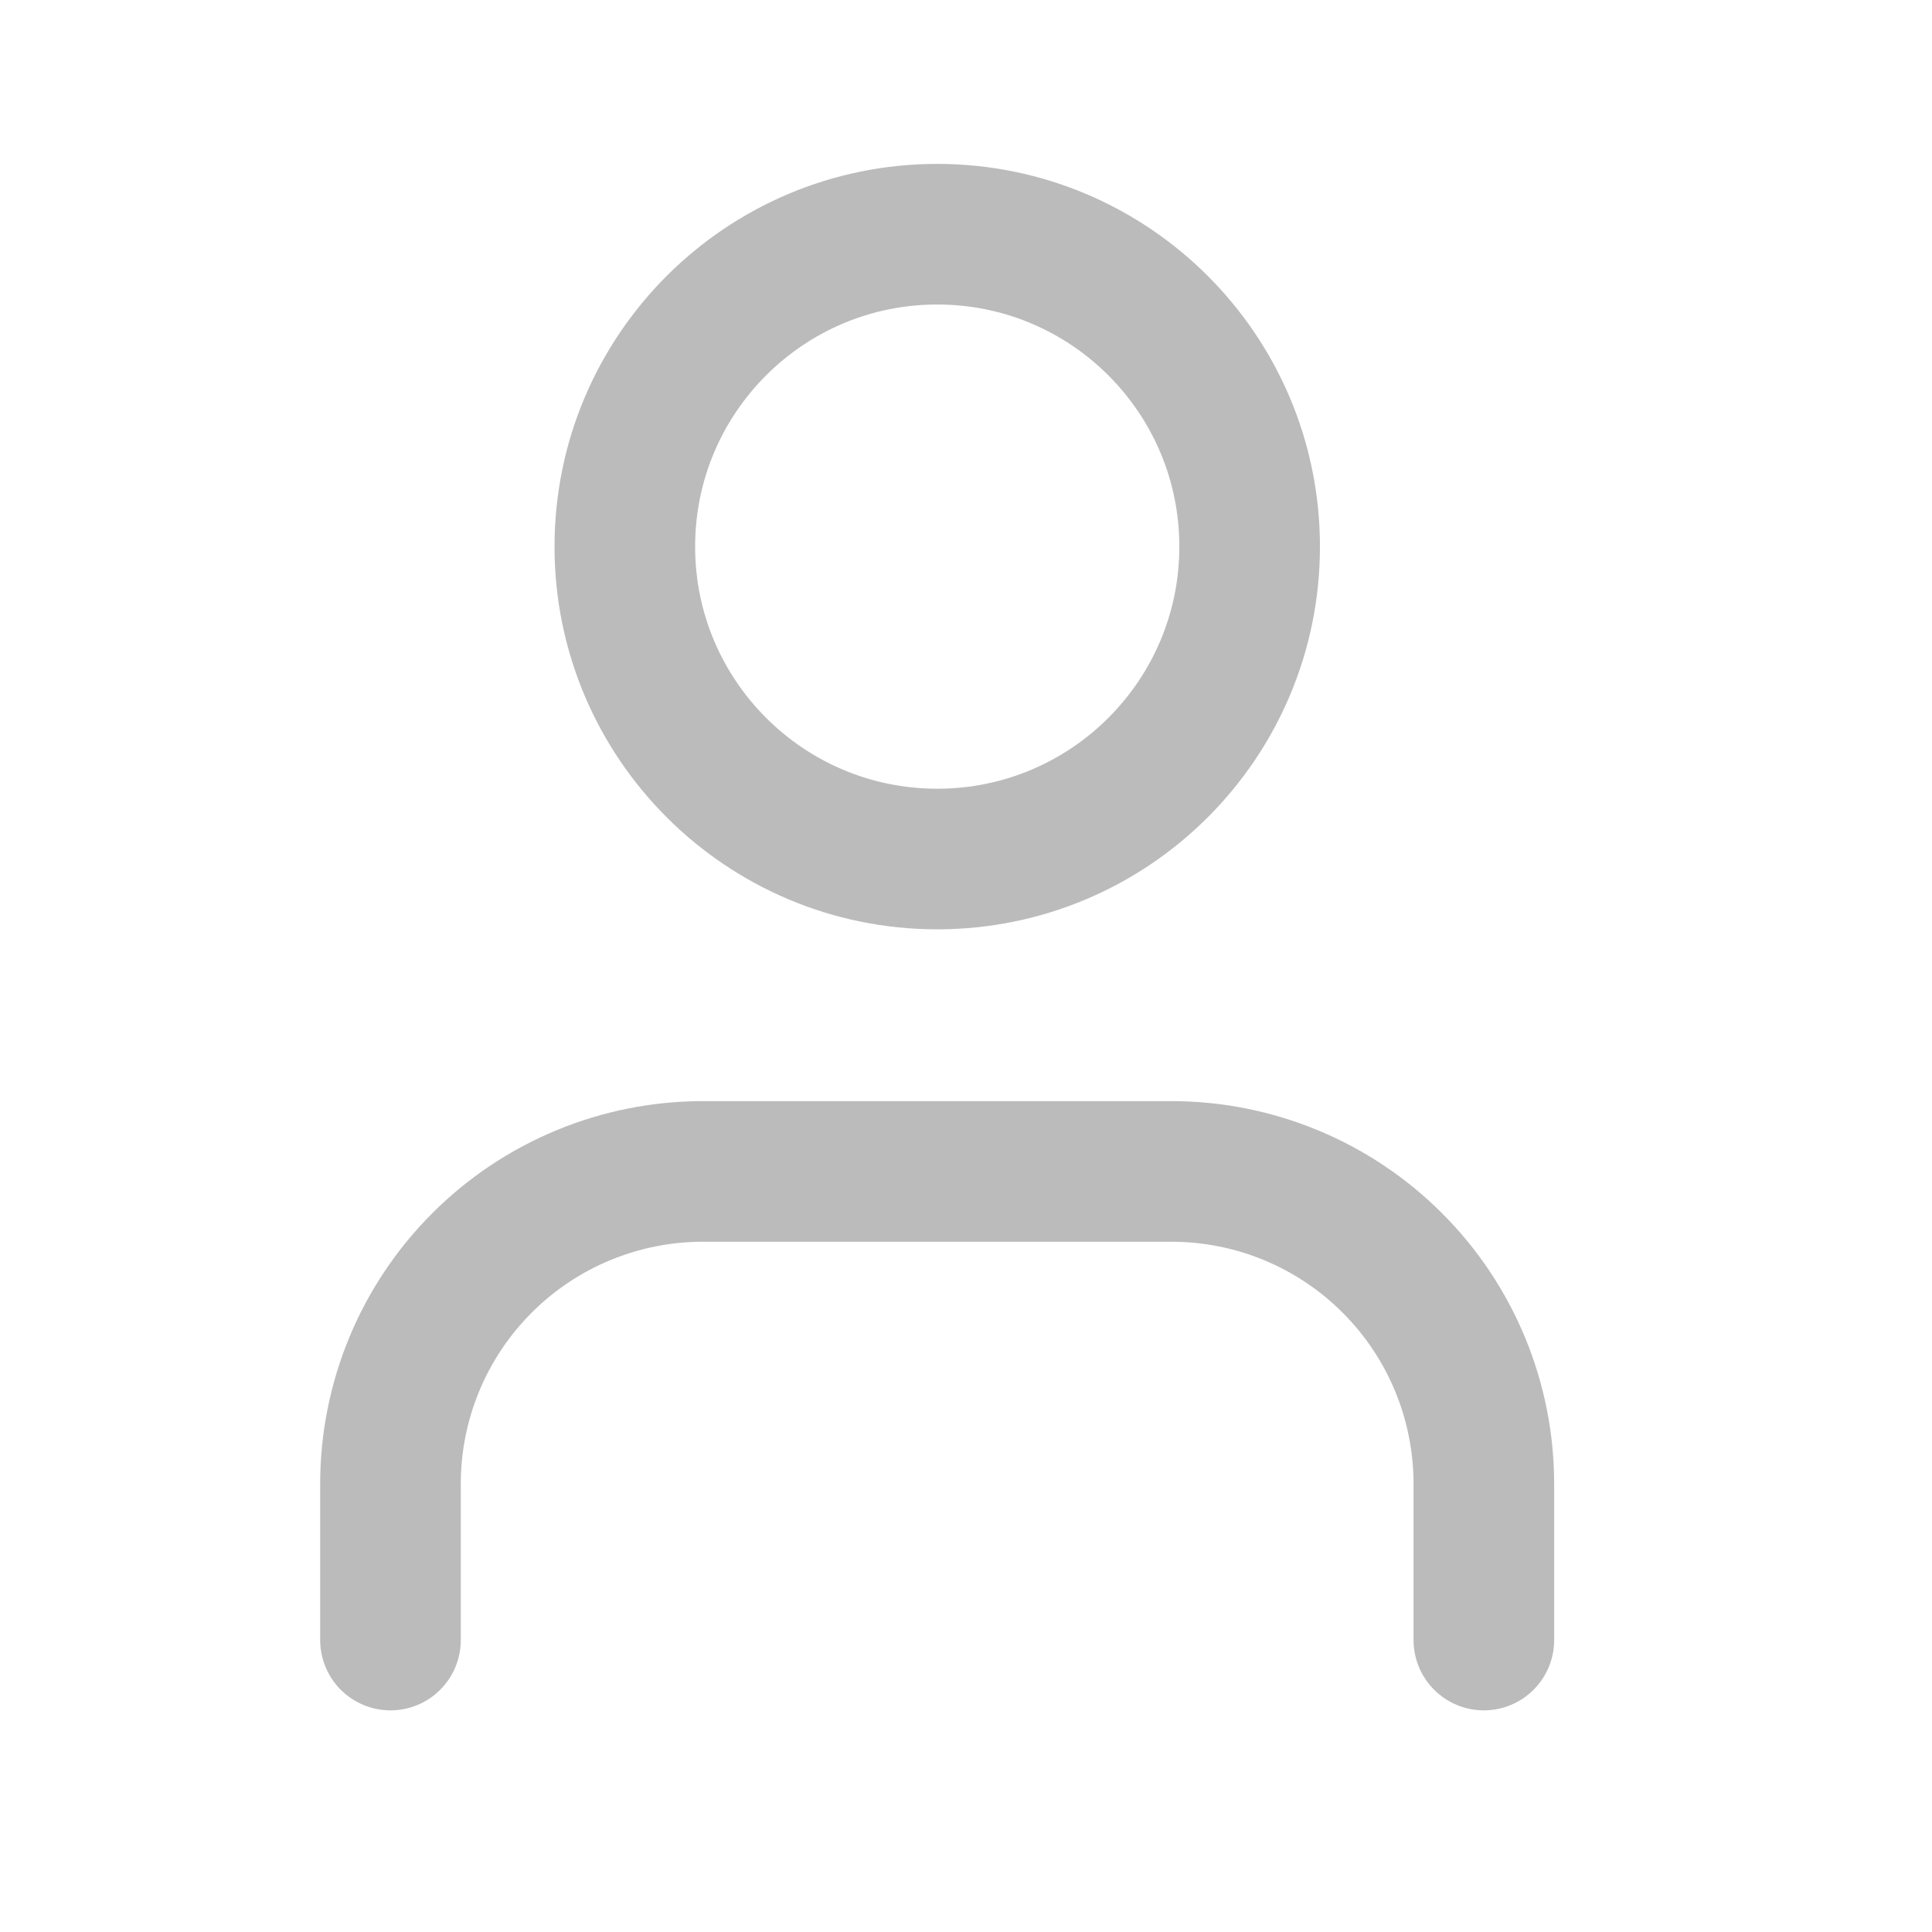
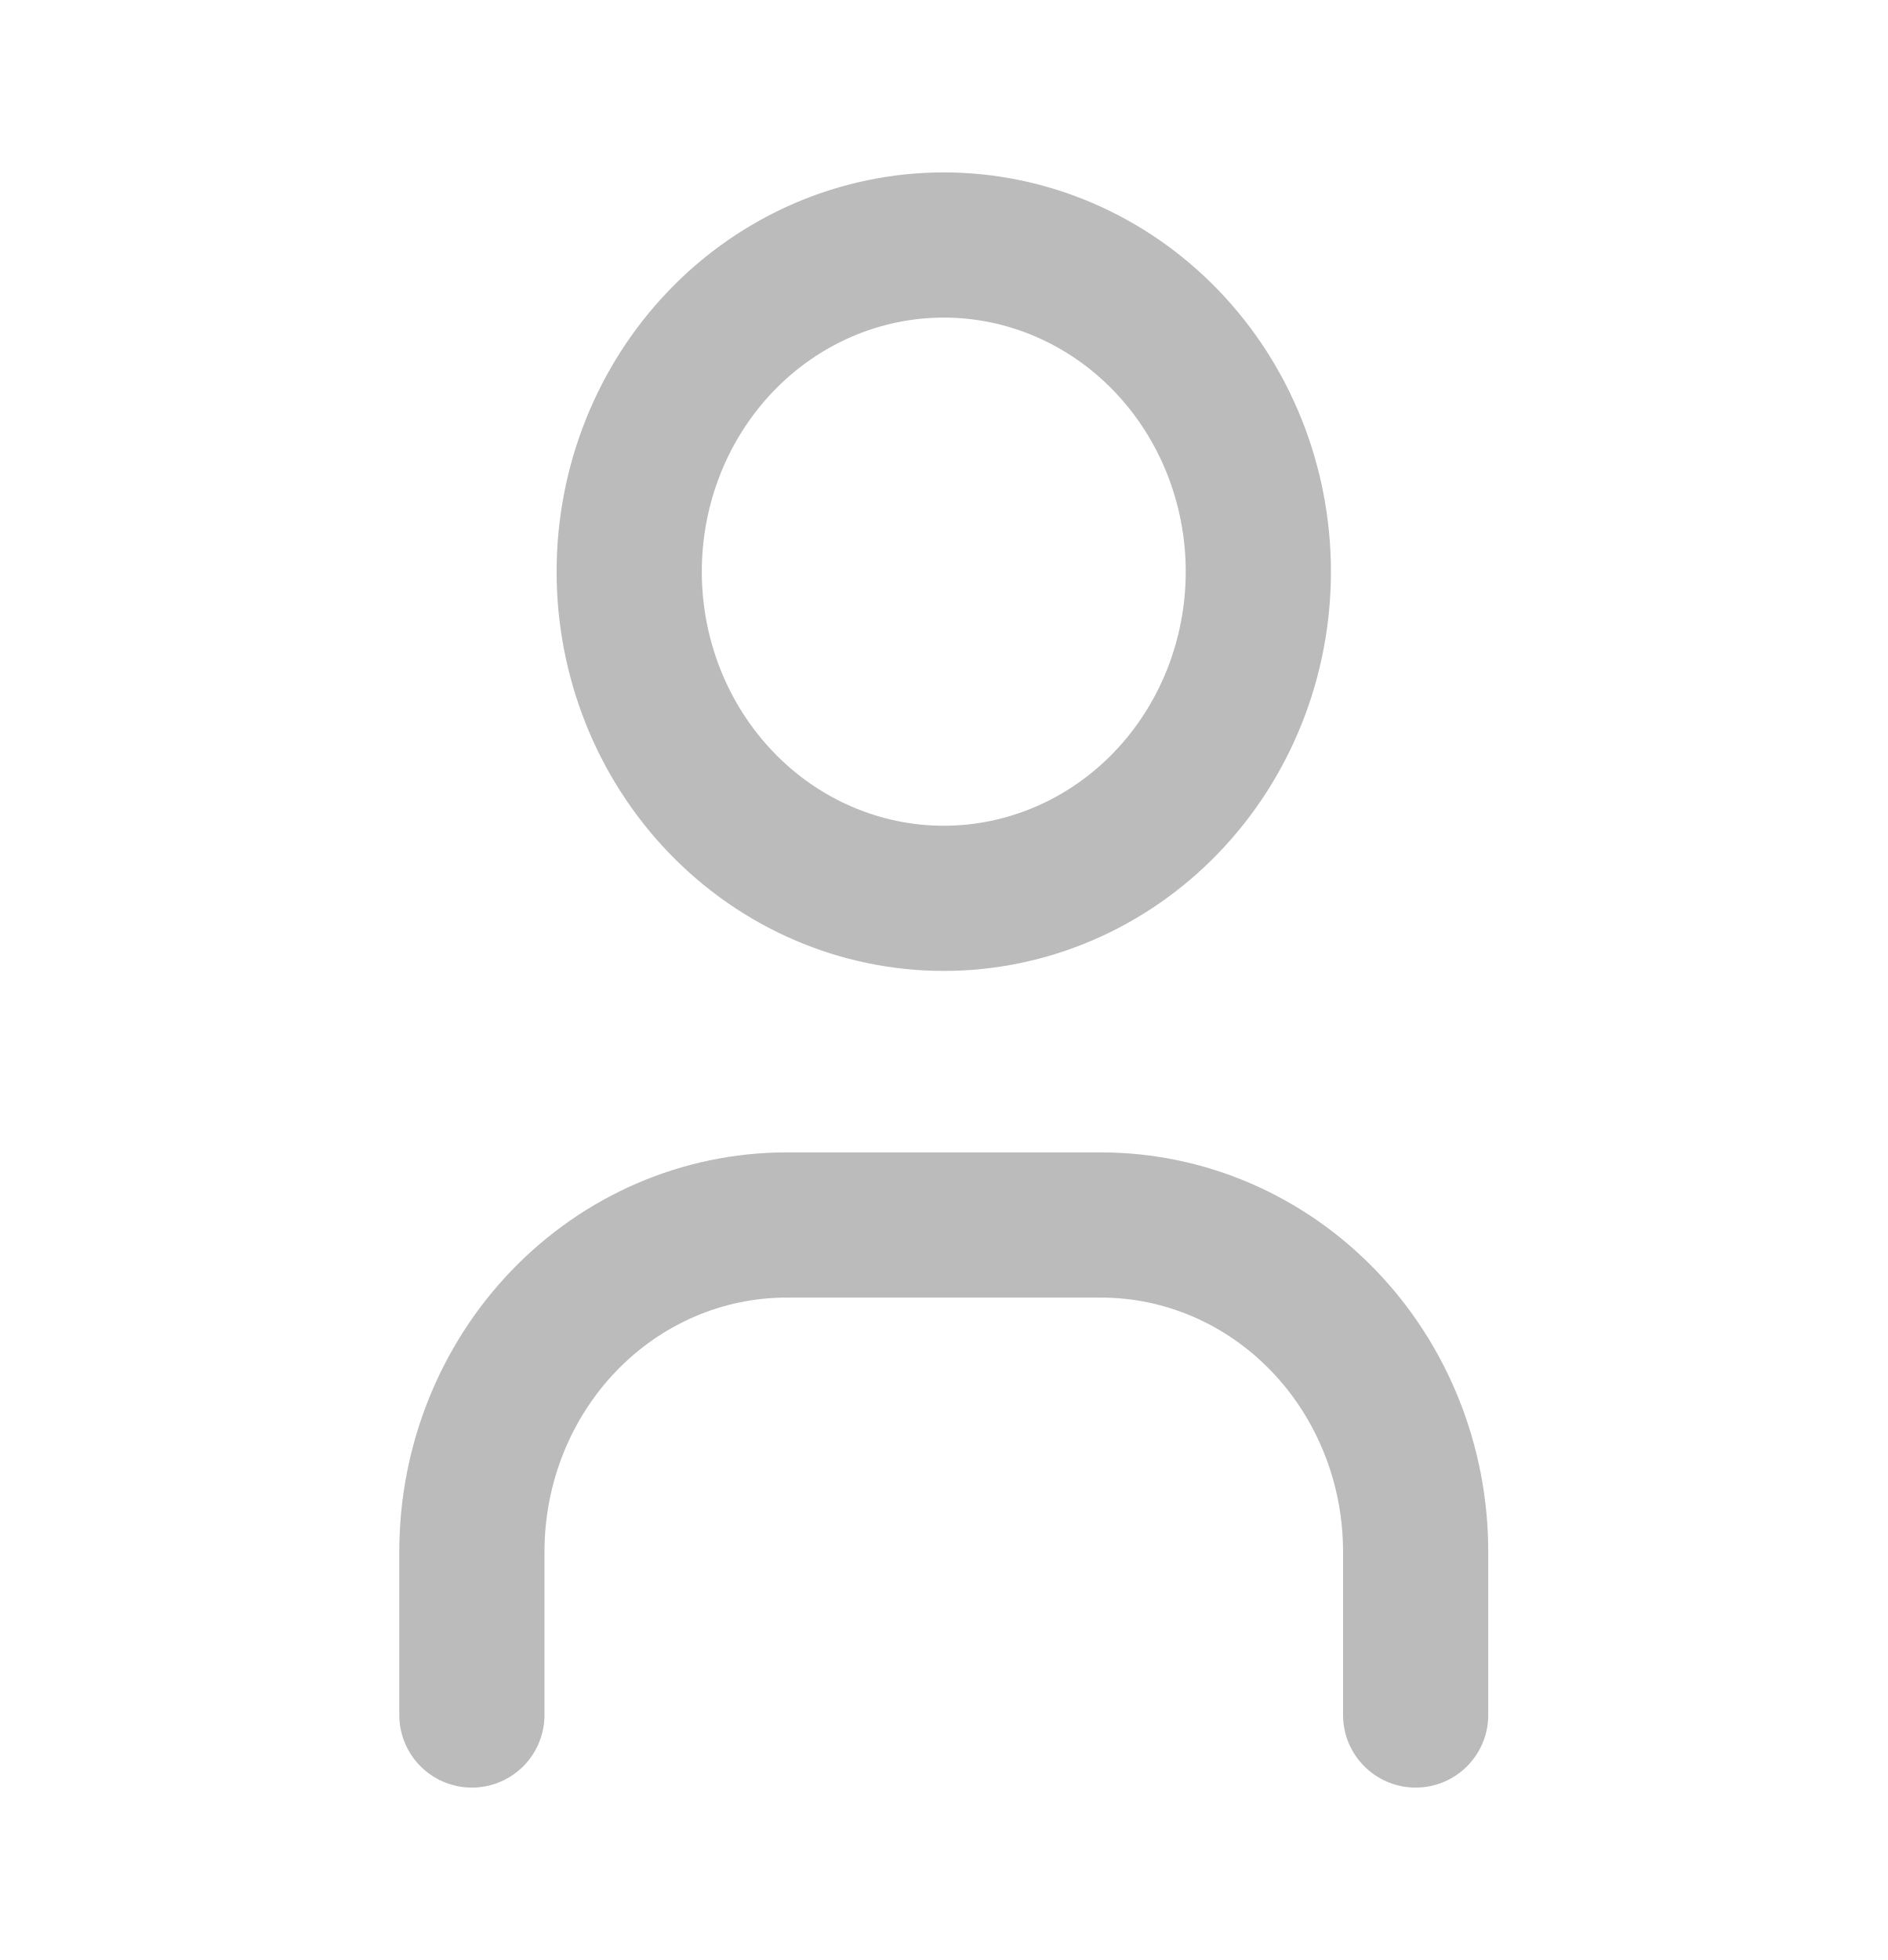
- <svg xmlns="http://www.w3.org/2000/svg" width="27" height="27" viewBox="0 0 27 27" fill="none">
-   <path d="M20.737 22.92V20.737C20.737 19.579 20.277 18.468 19.458 17.65C18.64 16.831 17.529 16.371 16.371 16.371H9.823C8.665 16.371 7.554 16.831 6.736 17.65C5.917 18.468 5.457 19.579 5.457 20.737V22.92" stroke="#BBBBBB" stroke-width="1.965" stroke-linecap="round" stroke-linejoin="round" />
-   <path d="M13.098 12.005C15.509 12.005 17.464 10.05 17.464 7.639C17.464 5.228 15.509 3.273 13.098 3.273C10.687 3.273 8.732 5.228 8.732 7.639C8.732 10.05 10.687 12.005 13.098 12.005Z" stroke="#BBBBBB" stroke-width="1.965" stroke-linecap="round" stroke-linejoin="round" />
+ <svg xmlns="http://www.w3.org/2000/svg" width="26" height="27" viewBox="0 0 26 27" fill="none">
+   <path d="M6.5 23.625V21.375C6.5 20.181 6.957 19.037 7.769 18.193C8.582 17.349 9.684 16.875 10.833 16.875H15.167C16.316 16.875 17.418 17.349 18.231 18.193C19.044 19.037 19.5 20.181 19.5 21.375V23.625M8.667 7.875C8.667 9.068 9.123 10.213 9.936 11.057C10.748 11.901 11.851 12.375 13 12.375C14.149 12.375 15.252 11.901 16.064 11.057C16.877 10.213 17.333 9.068 17.333 7.875C17.333 6.682 16.877 5.537 16.064 4.693C15.252 3.849 14.149 3.375 13 3.375C11.851 3.375 10.748 3.849 9.936 4.693C9.123 5.537 8.667 6.682 8.667 7.875Z" stroke="#BBBBBB" stroke-width="2" stroke-linecap="round" stroke-linejoin="round" />
</svg>
